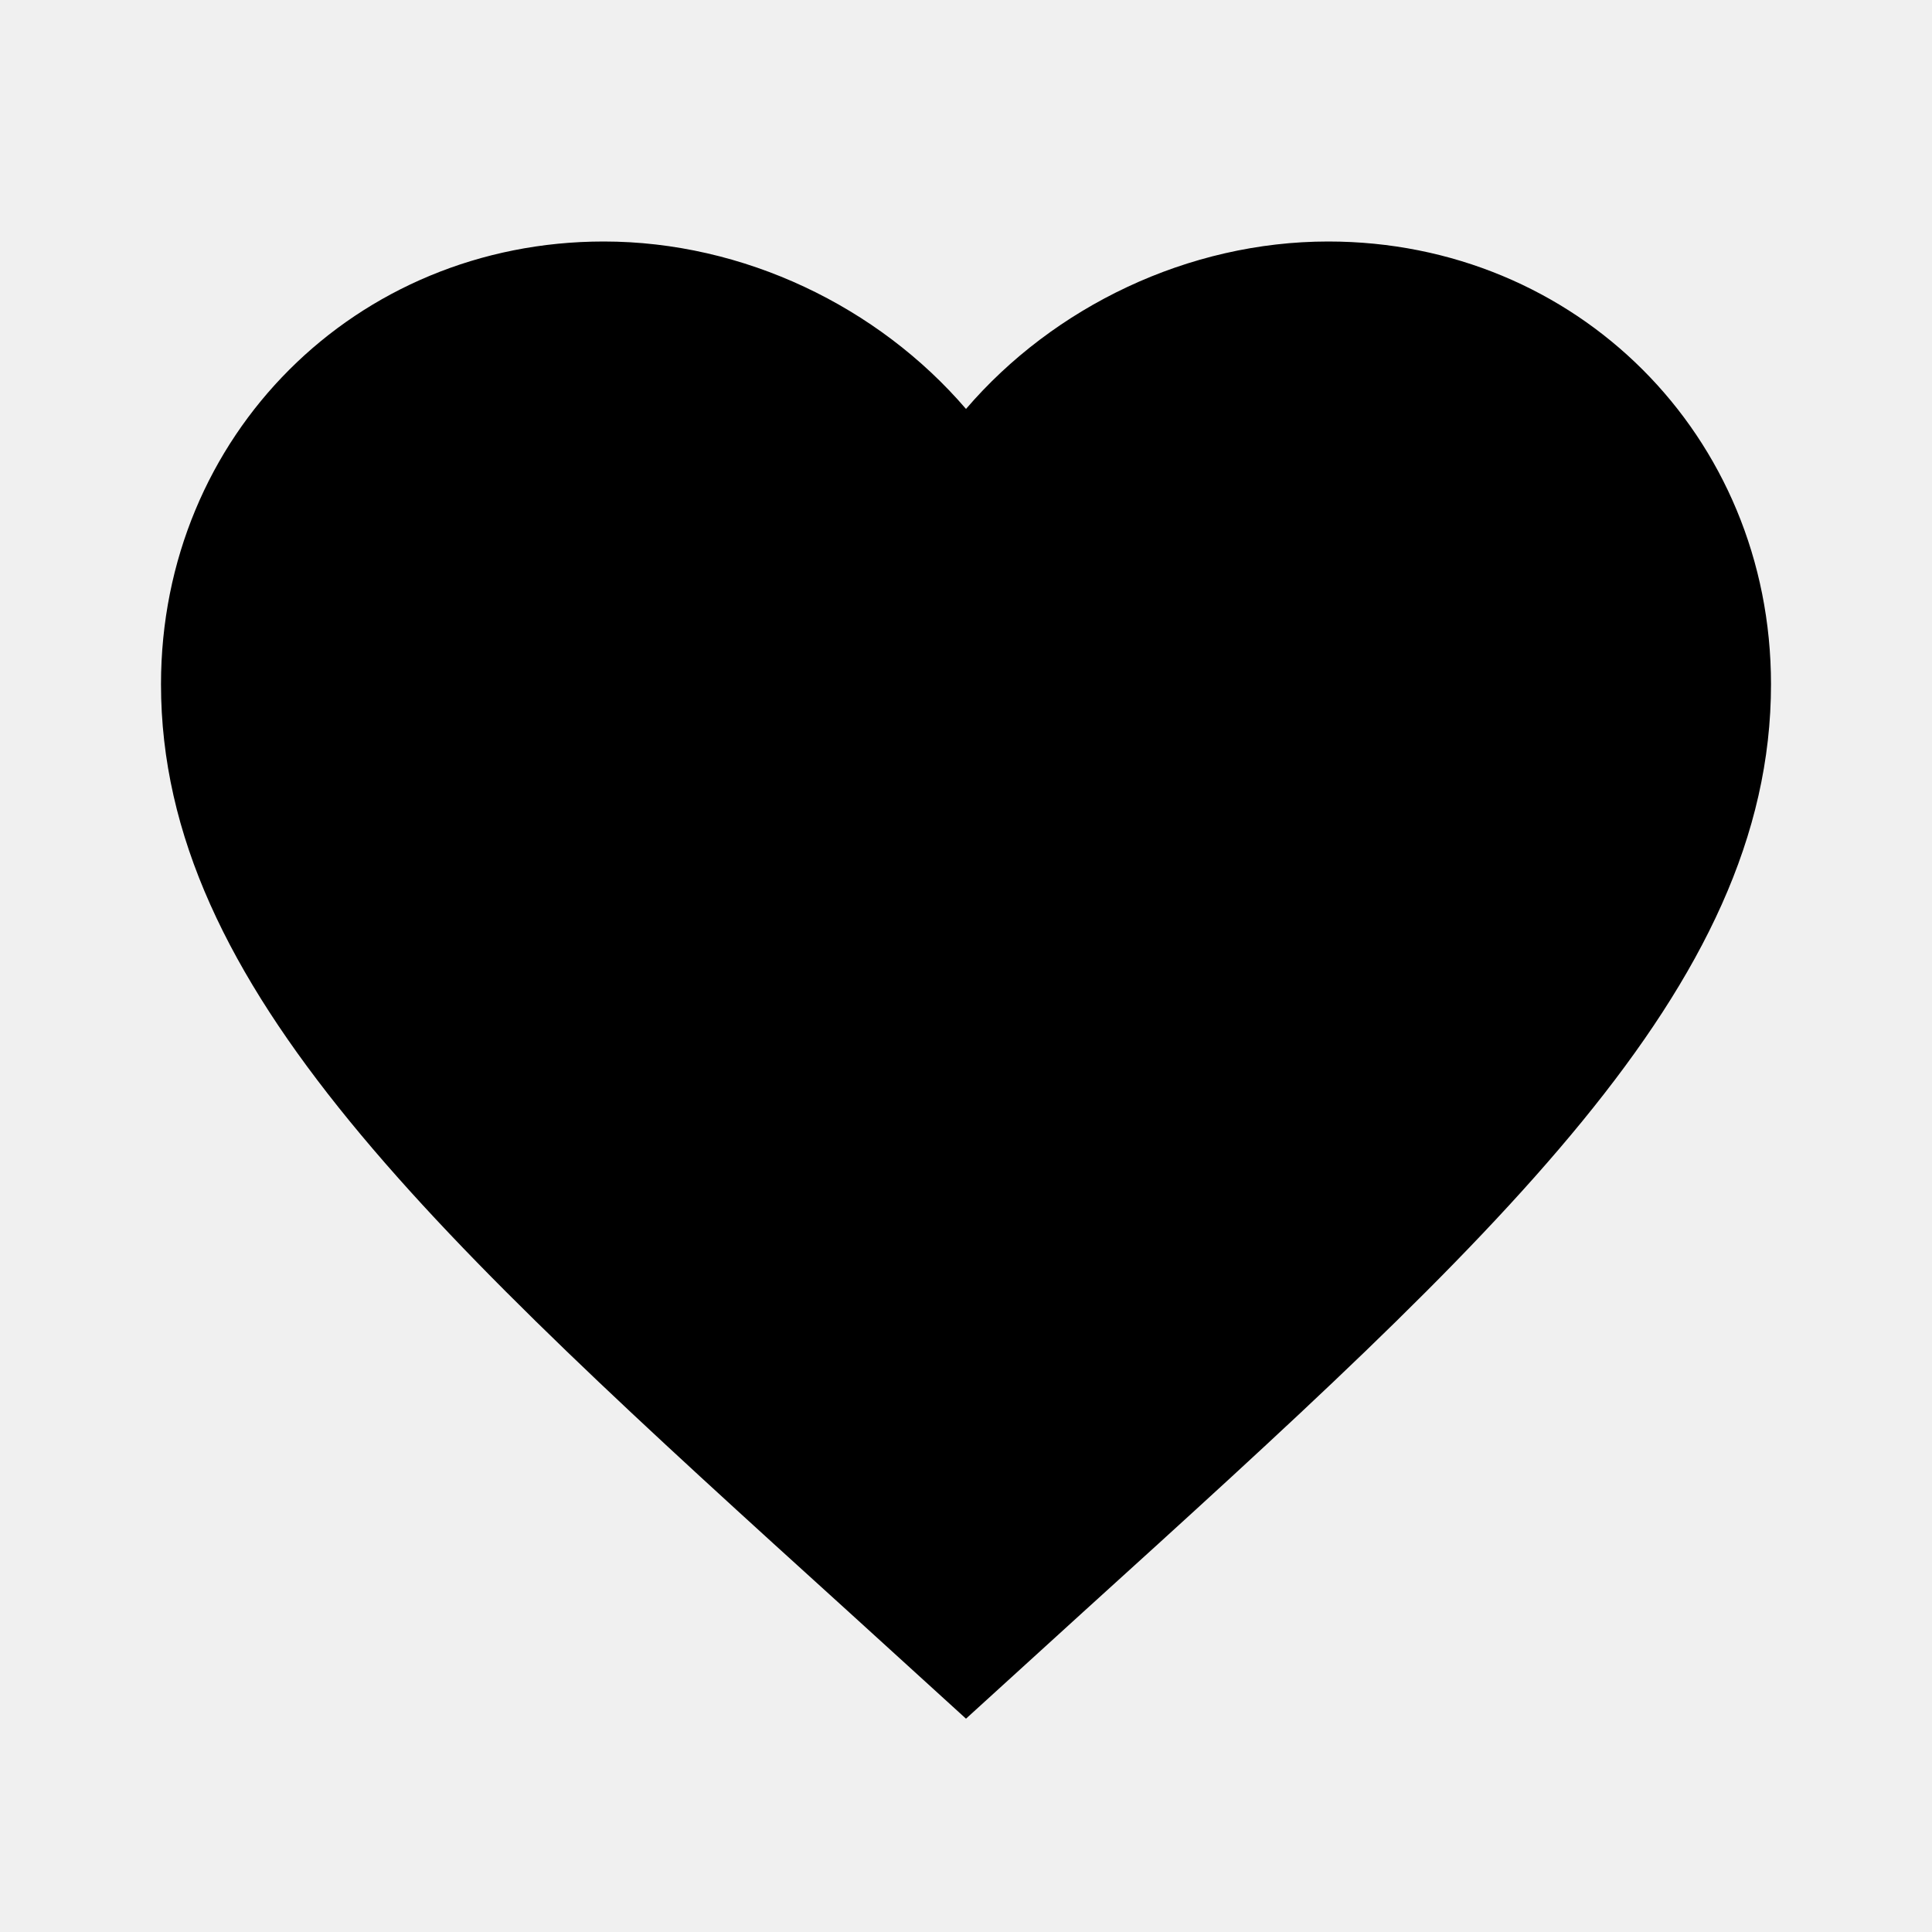
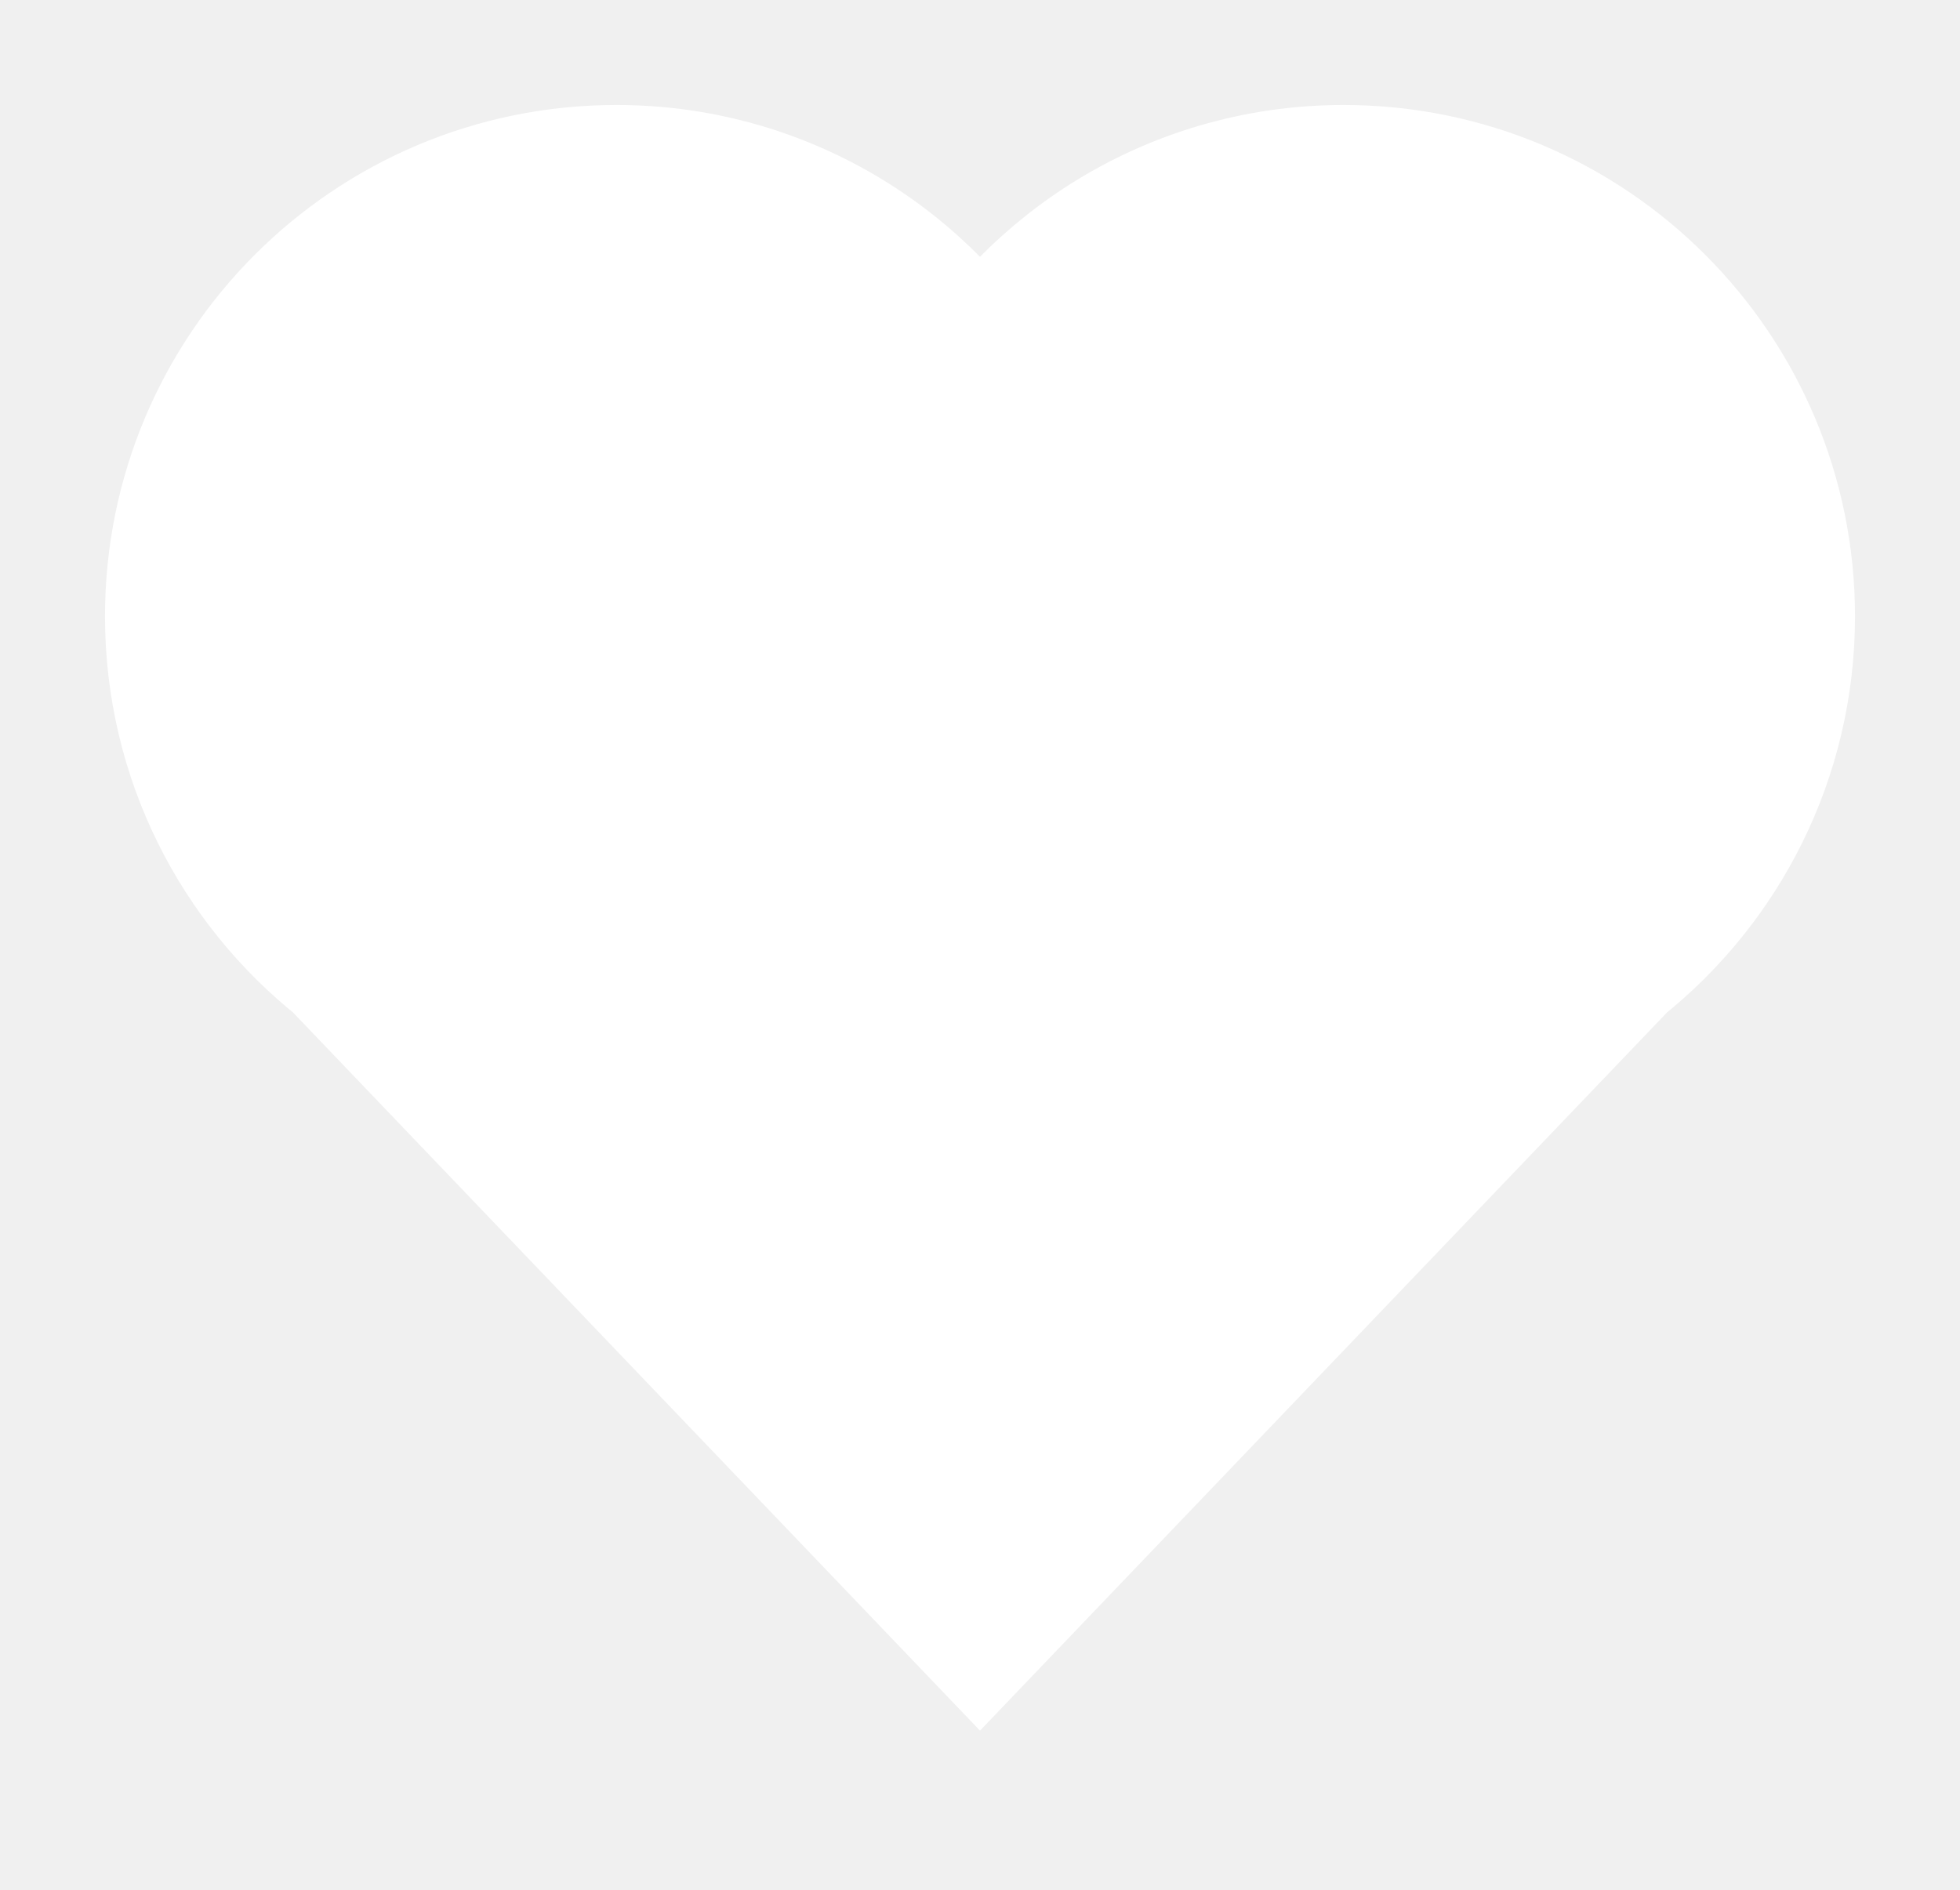
- <svg xmlns="http://www.w3.org/2000/svg" version="1.1" width="24" height="24" viewBox="0 0 24 24">
-   <path d="M12,21.35L10.55,20.03C5.4,15.36 2,12.27 2,8.5C2,5.41 4.42,3 7.5,3C9.24,3 10.91,3.81 12,5.08C13.09,3.81 14.76,3 16.5,3C19.58,3 22,5.41 22,8.5C22,12.27 18.6,15.36 13.45,20.03L12,21.35Z" />
+ <svg xmlns="http://www.w3.org/2000/svg" width="28px" height="27px" viewBox="0 0 28 27" version="1.1">
+   <defs />
+   <g id="Page-1" stroke="none" stroke-width="1" fill="none" fill-rule="evenodd">
+     <g id="Hamburger-menu-(open)" transform="translate(-90, -266)" stroke-width="3" stroke="#FFFFFF" fill="#FFFFFF">
+       <g id="Group-2" transform="translate(93, 261)">
+         <g id="Group">
+           <path d="M2.202,18.358 C0.86,17.294 0,15.65 0,13.806 C0,10.599 2.599,8 5.806,8 C8.079,8 10.047,9.307 11,11.21 C11.953,9.307 13.921,8 16.194,8 C19.401,8 22,10.599 22,13.806 C22,15.65 21.14,17.294 19.798,18.358 C16.47,21.837 11,27.556 11,27.556 C11,27.556 5.442,21.745 2.202,18.358 Z" id="Oval-84" />
+         </g>
+       </g>
+     </g>
+   </g>
</svg>
